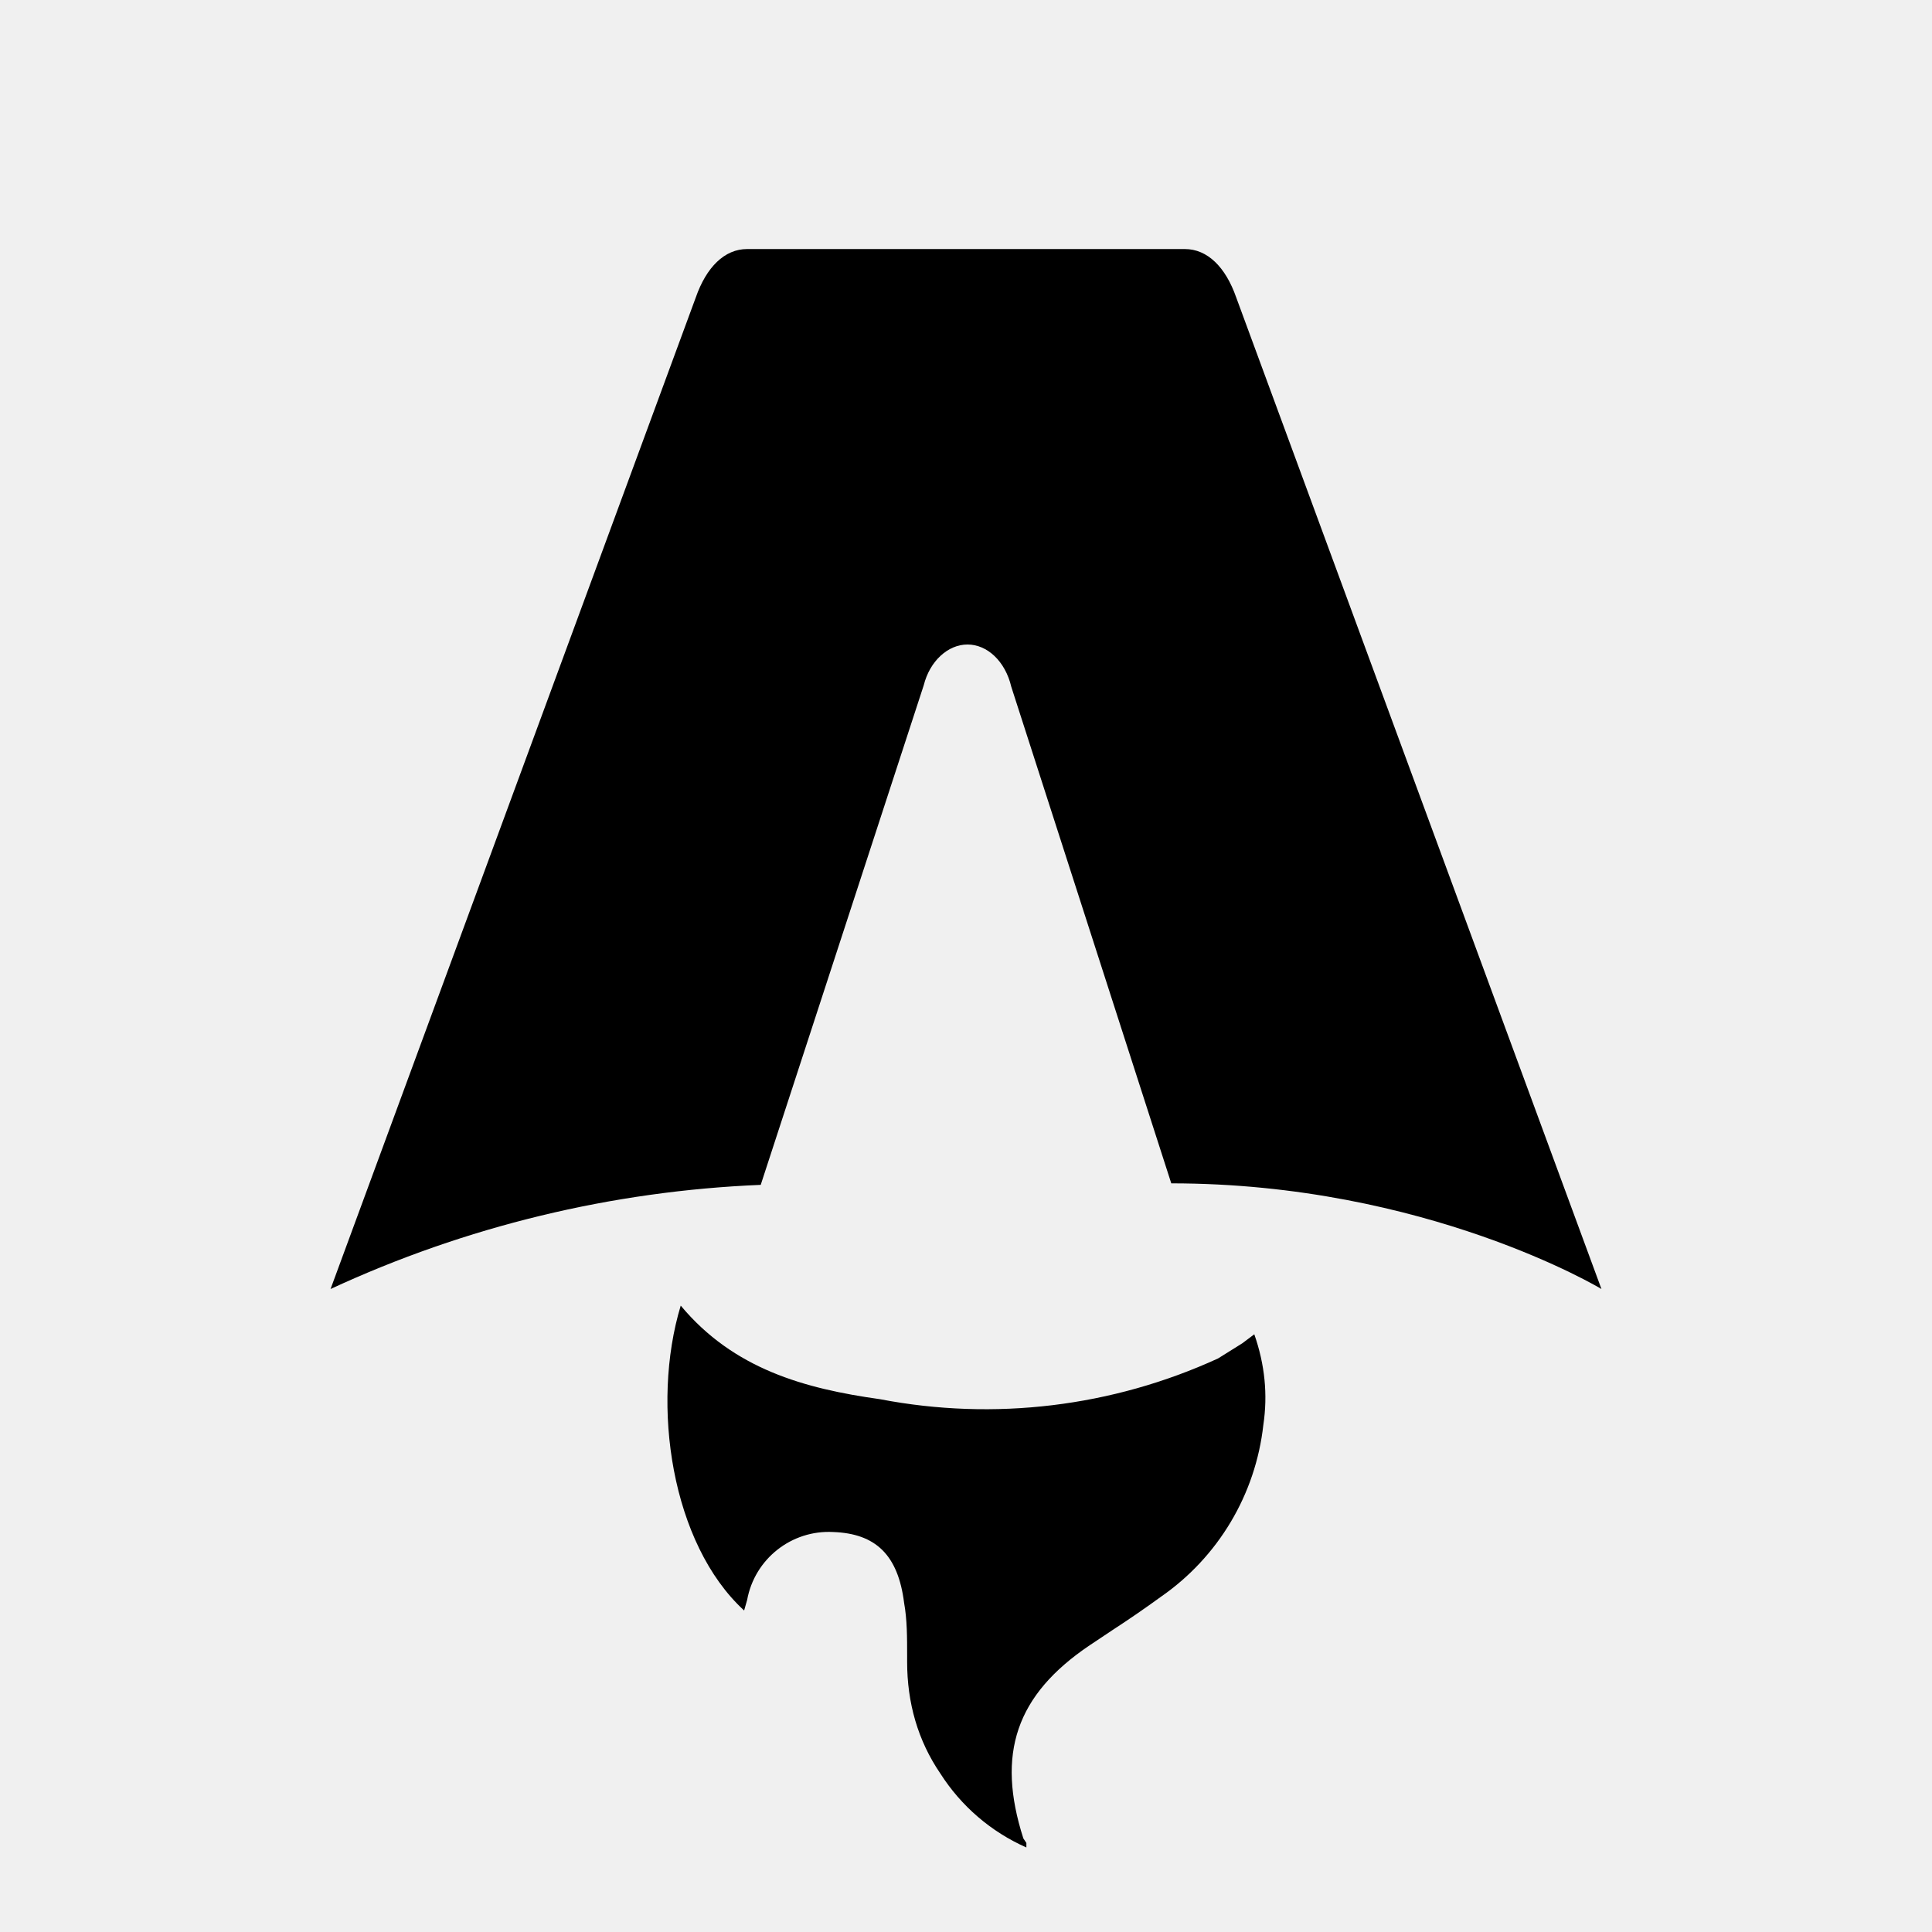
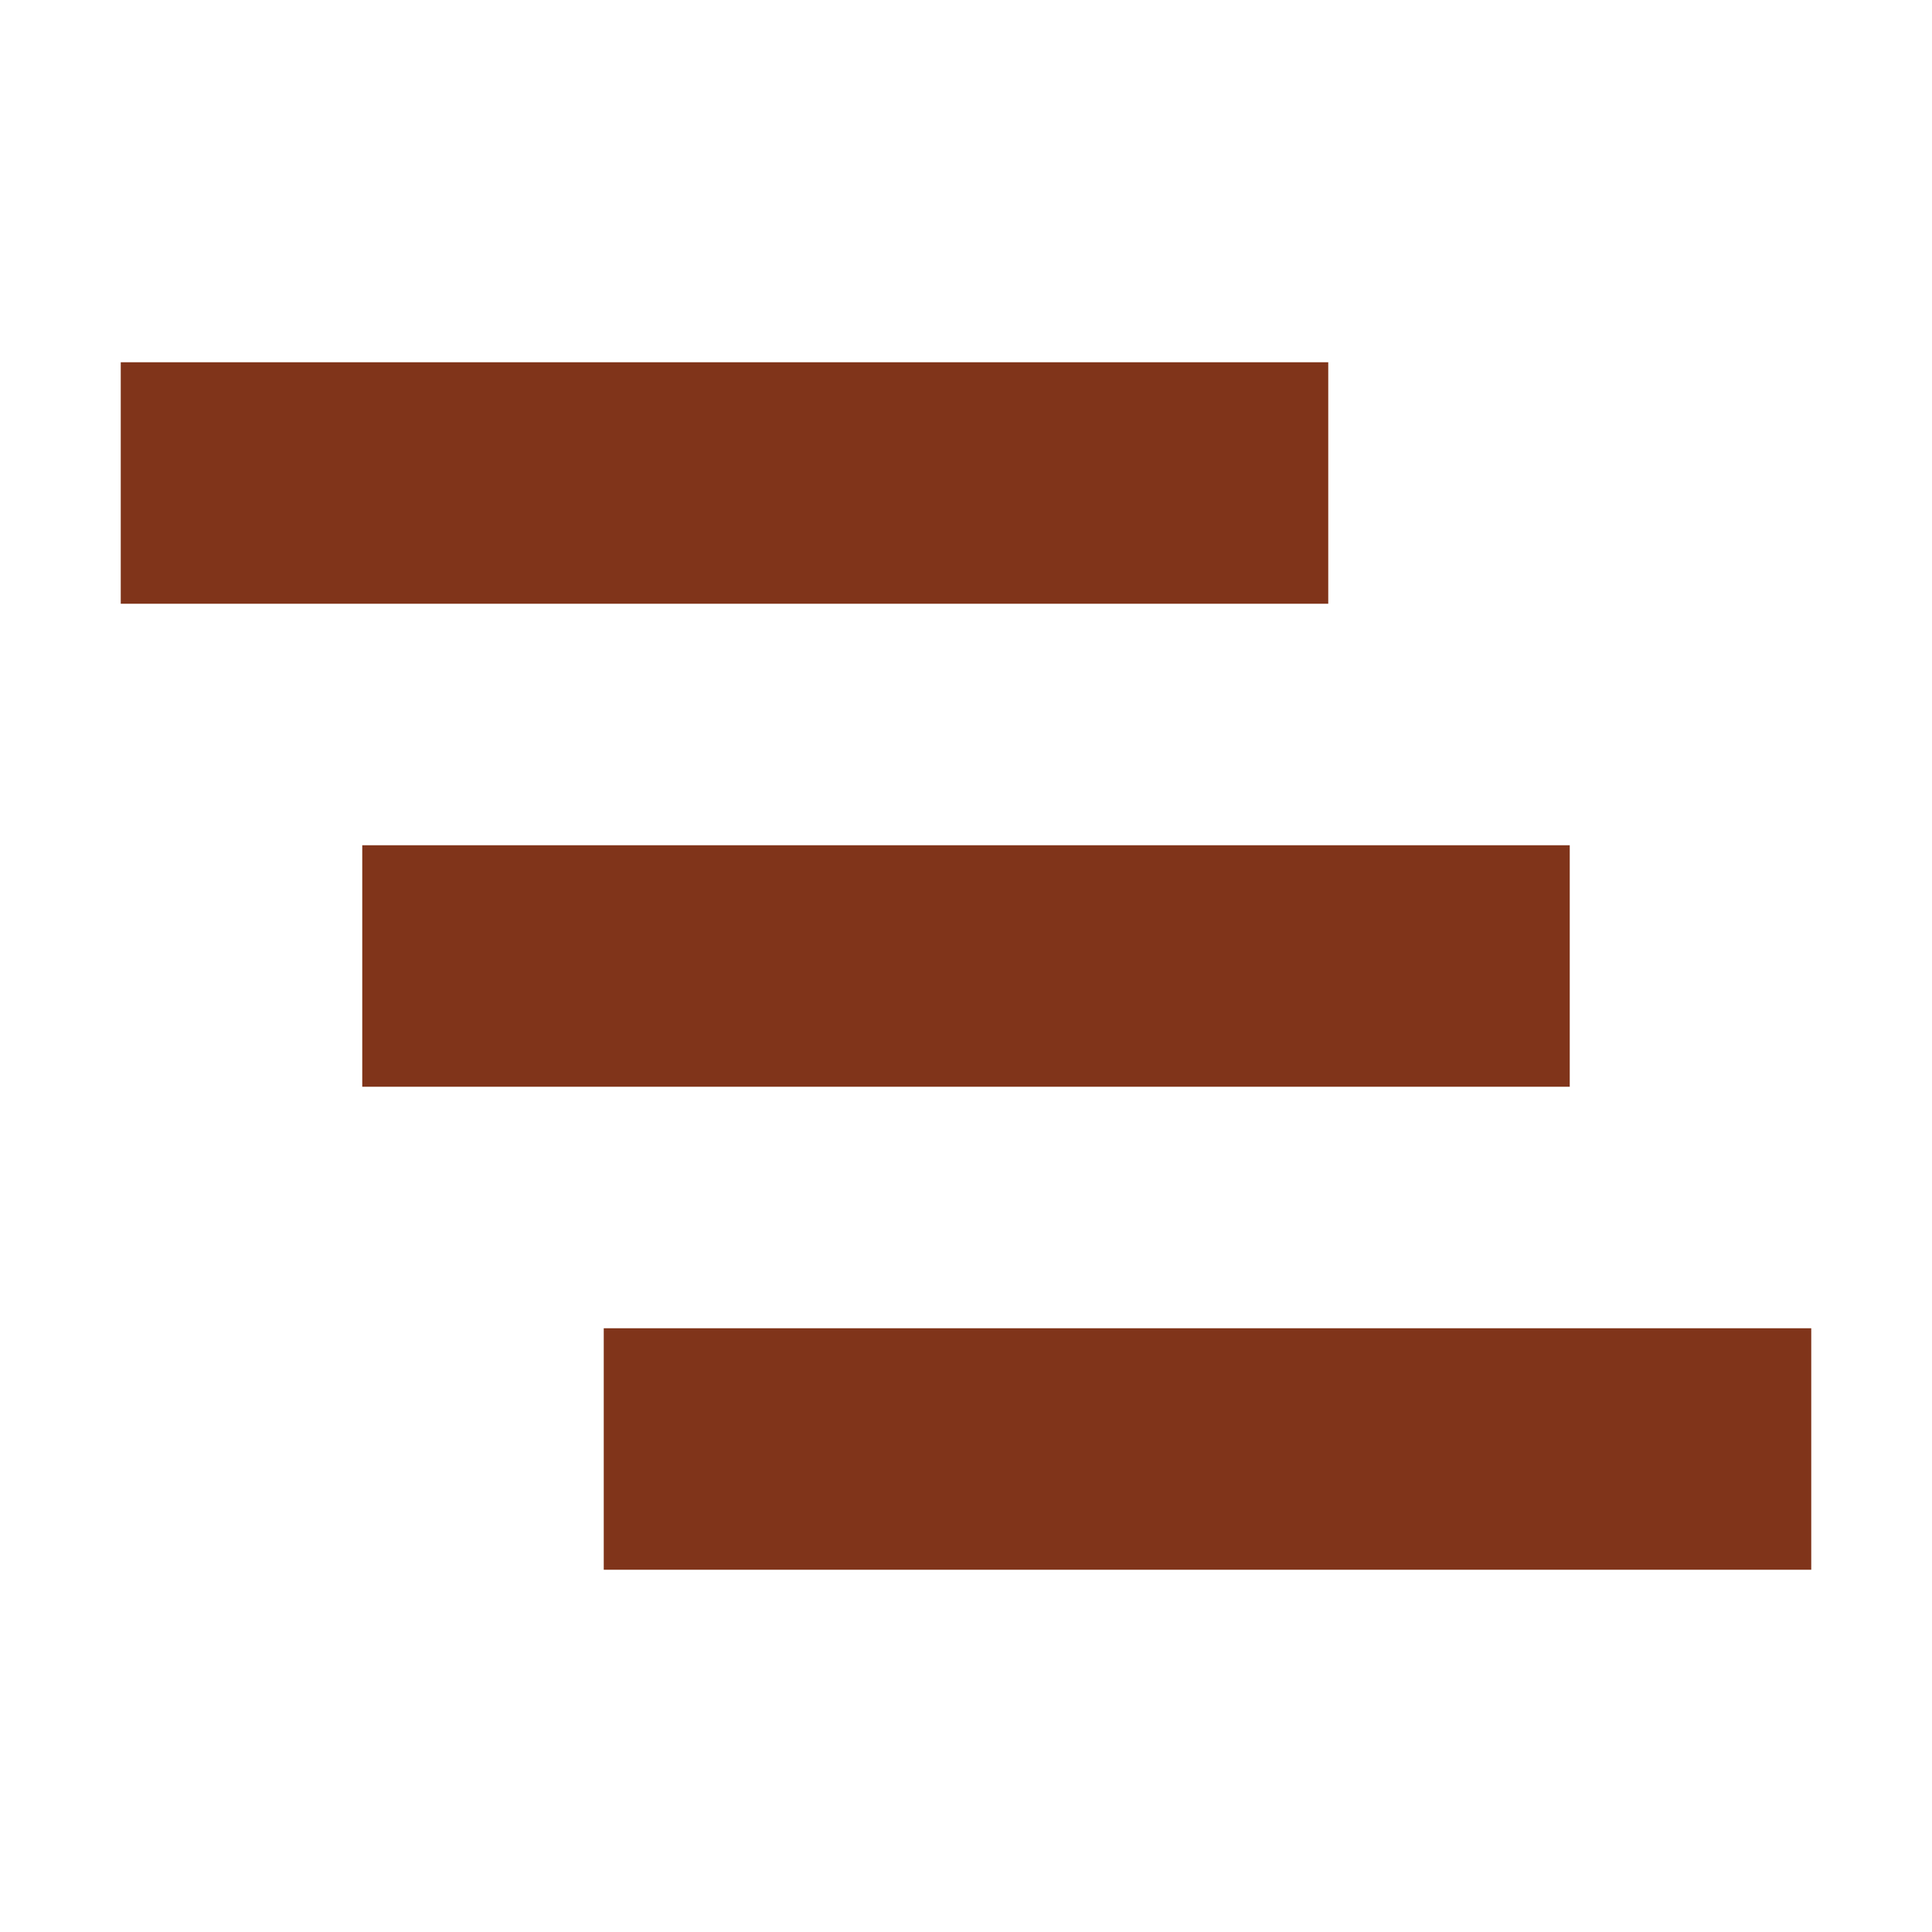
- <svg xmlns="http://www.w3.org/2000/svg" fill="none" viewBox="0 0 128 128">
-   <path d="M50.4 78.5a75.1 75.1 0 0 0-28.5 6.9l24.2-65.7c.7-2 1.9-3.2 3.4-3.2h29c1.5 0 2.7 1.2 3.4 3.2l24.2 65.7s-11.6-7-28.5-7L67 45.5c-.4-1.7-1.6-2.8-2.9-2.8-1.3 0-2.5 1.1-2.9 2.7L50.4 78.5Zm-1.1 28.2Zm-4.2-20.2c-2 6.6-.6 15.8 4.2 20.2a17.5 17.5 0 0 1 .2-.7 5.5 5.5 0 0 1 5.7-4.5c2.8.1 4.3 1.5 4.7 4.7.2 1.1.2 2.3.2 3.5v.4c0 2.7.7 5.2 2.2 7.4a13 13 0 0 0 5.7 4.9v-.3l-.2-.3c-1.8-5.6-.5-9.5 4.4-12.8l1.5-1a73 73 0 0 0 3.2-2.2 16 16 0 0 0 6.8-11.4c.3-2 .1-4-.6-6l-.8.6-1.6 1a37 37 0 0 1-22.4 2.7c-5-.7-9.7-2-13.2-6.2Z" />
-   <style>
-         path { fill: #000; }
-         @media (prefers-color-scheme: dark) {
-             path { fill: #FFF; }
-         }
-     </style>
+ <svg xmlns="http://www.w3.org/2000/svg" width="16" height="16" viewBox="0 0 16 16" fill="none">
+   <rect width="16" height="16" fill="white" />
+   <line x1="5" y1="12" x2="15" y2="12" stroke="#80341A" stroke-width="2" />
+   <line x1="1" y1="4" x2="11" y2="4" stroke="#80341A" stroke-width="2" />
+   <line x1="3" y1="8" x2="13" y2="8" stroke="#80341A" stroke-width="2" />
</svg>
